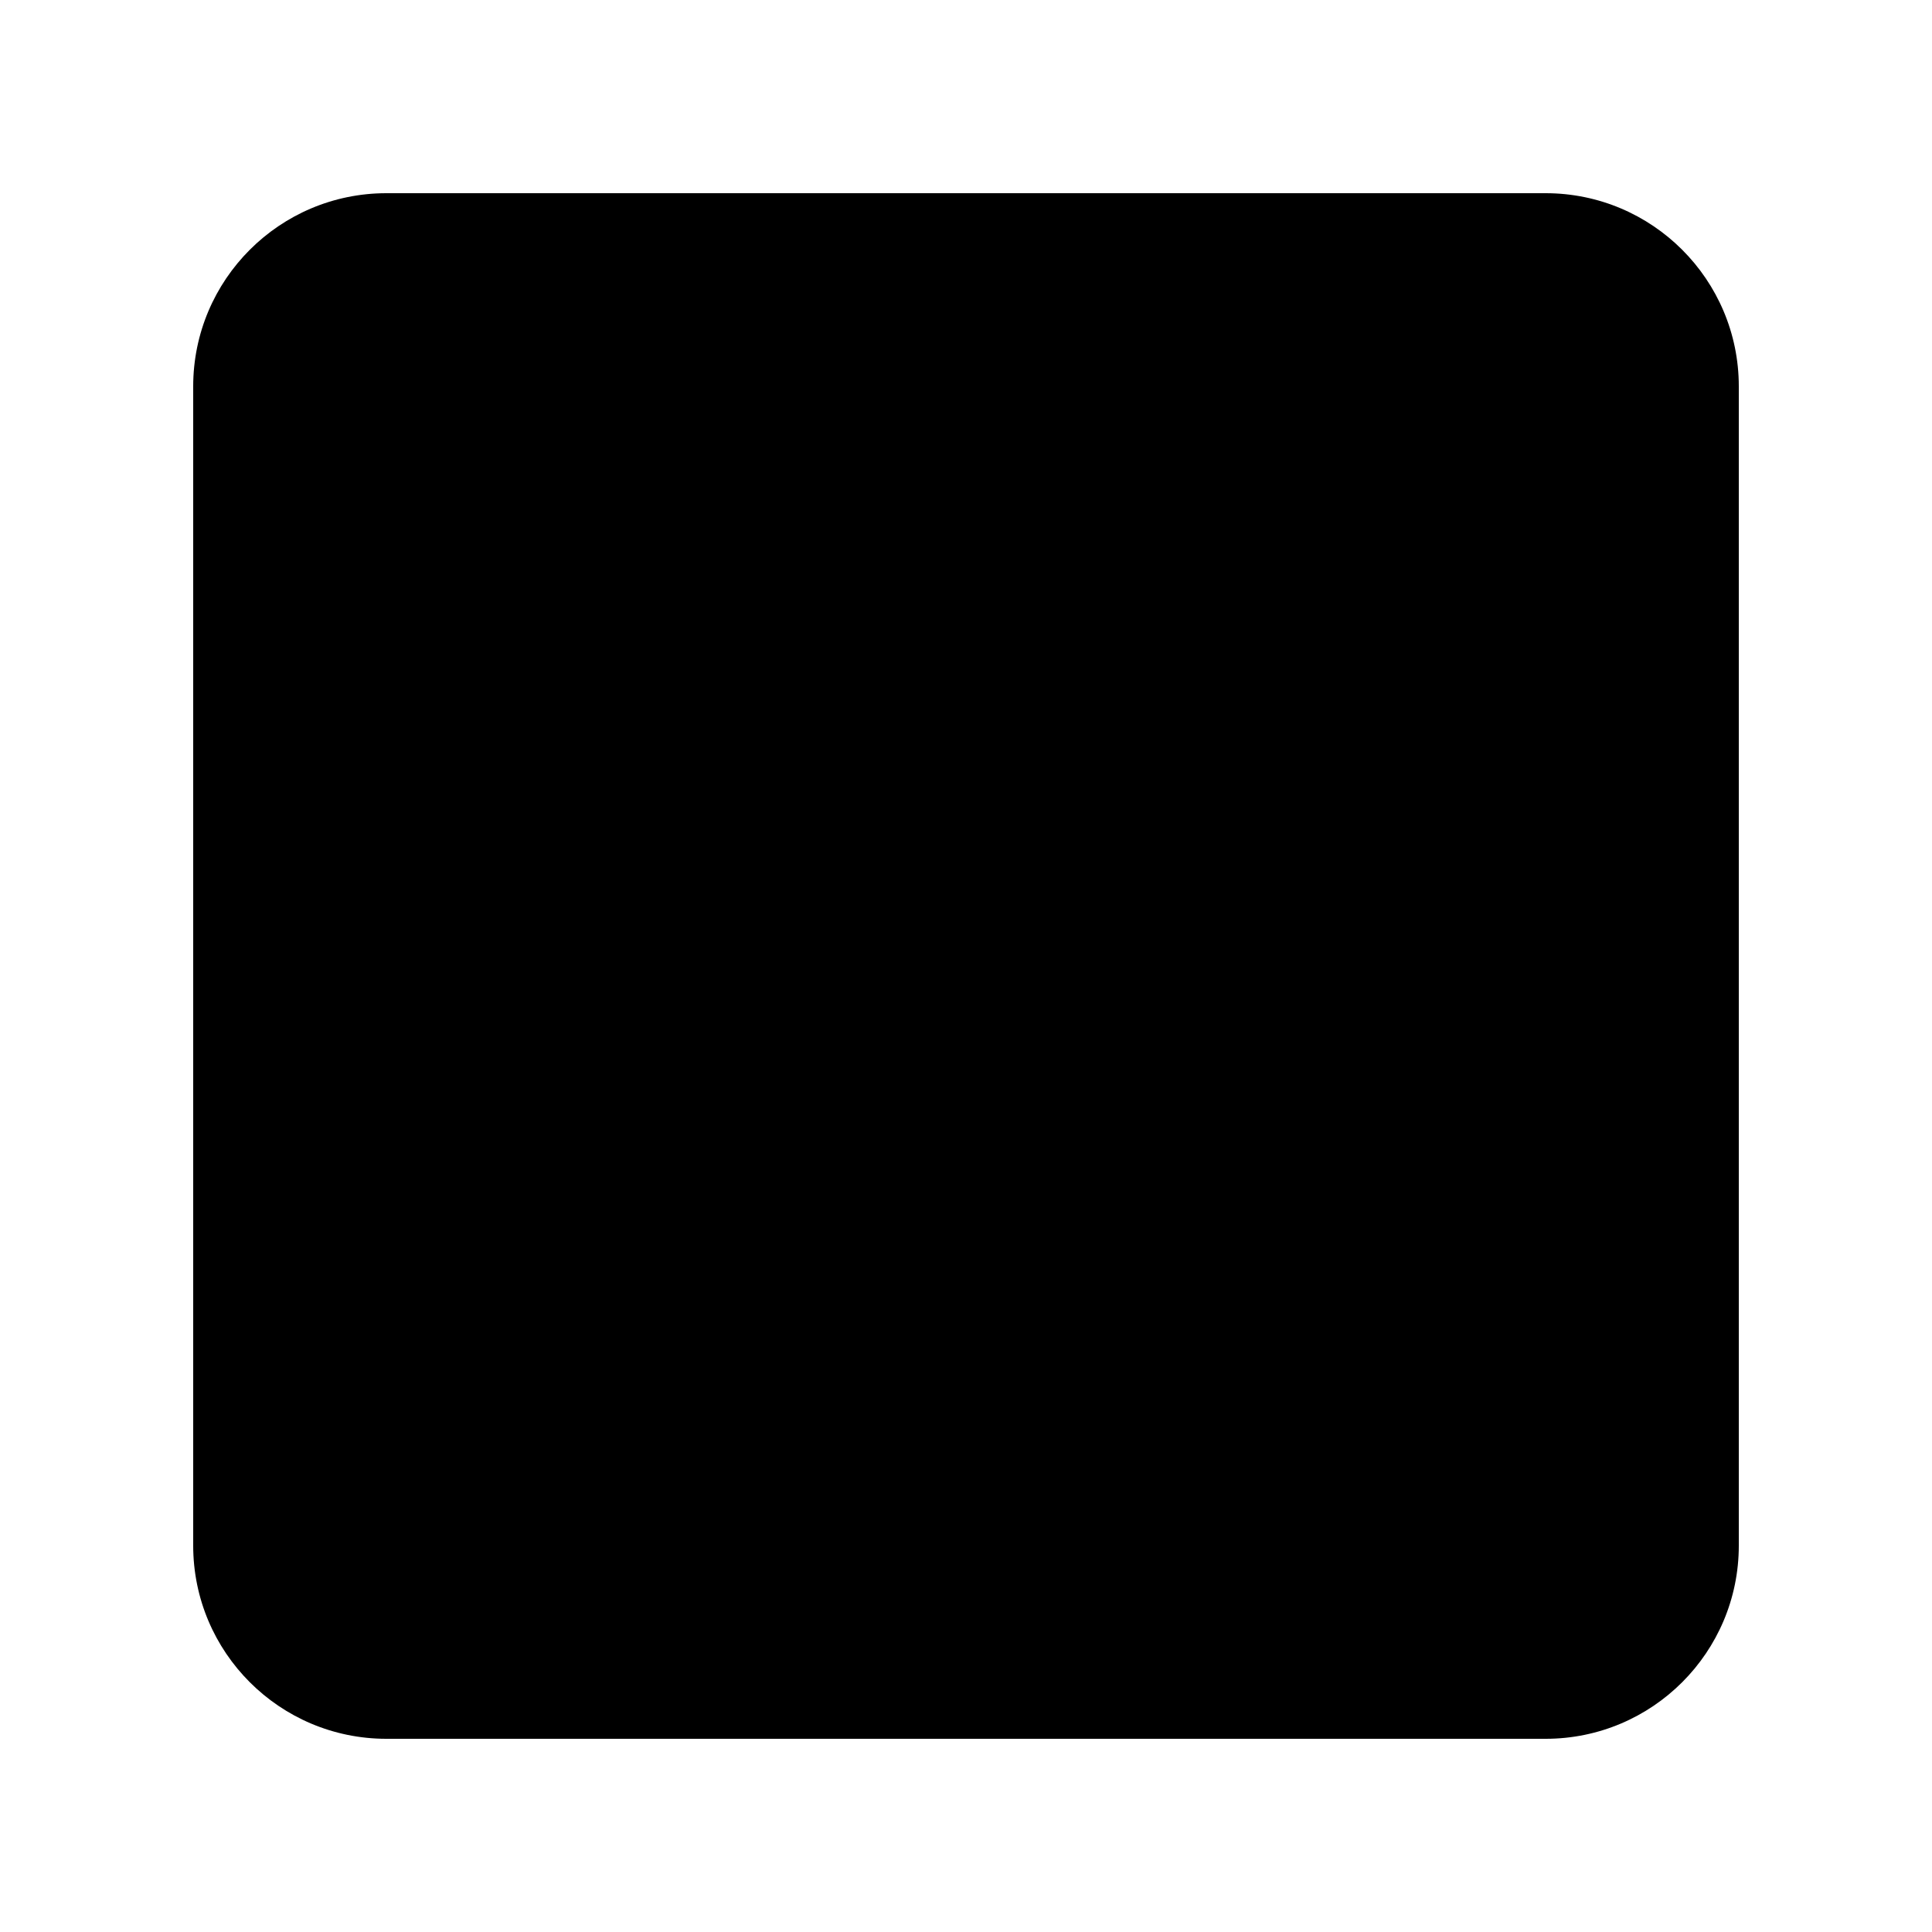
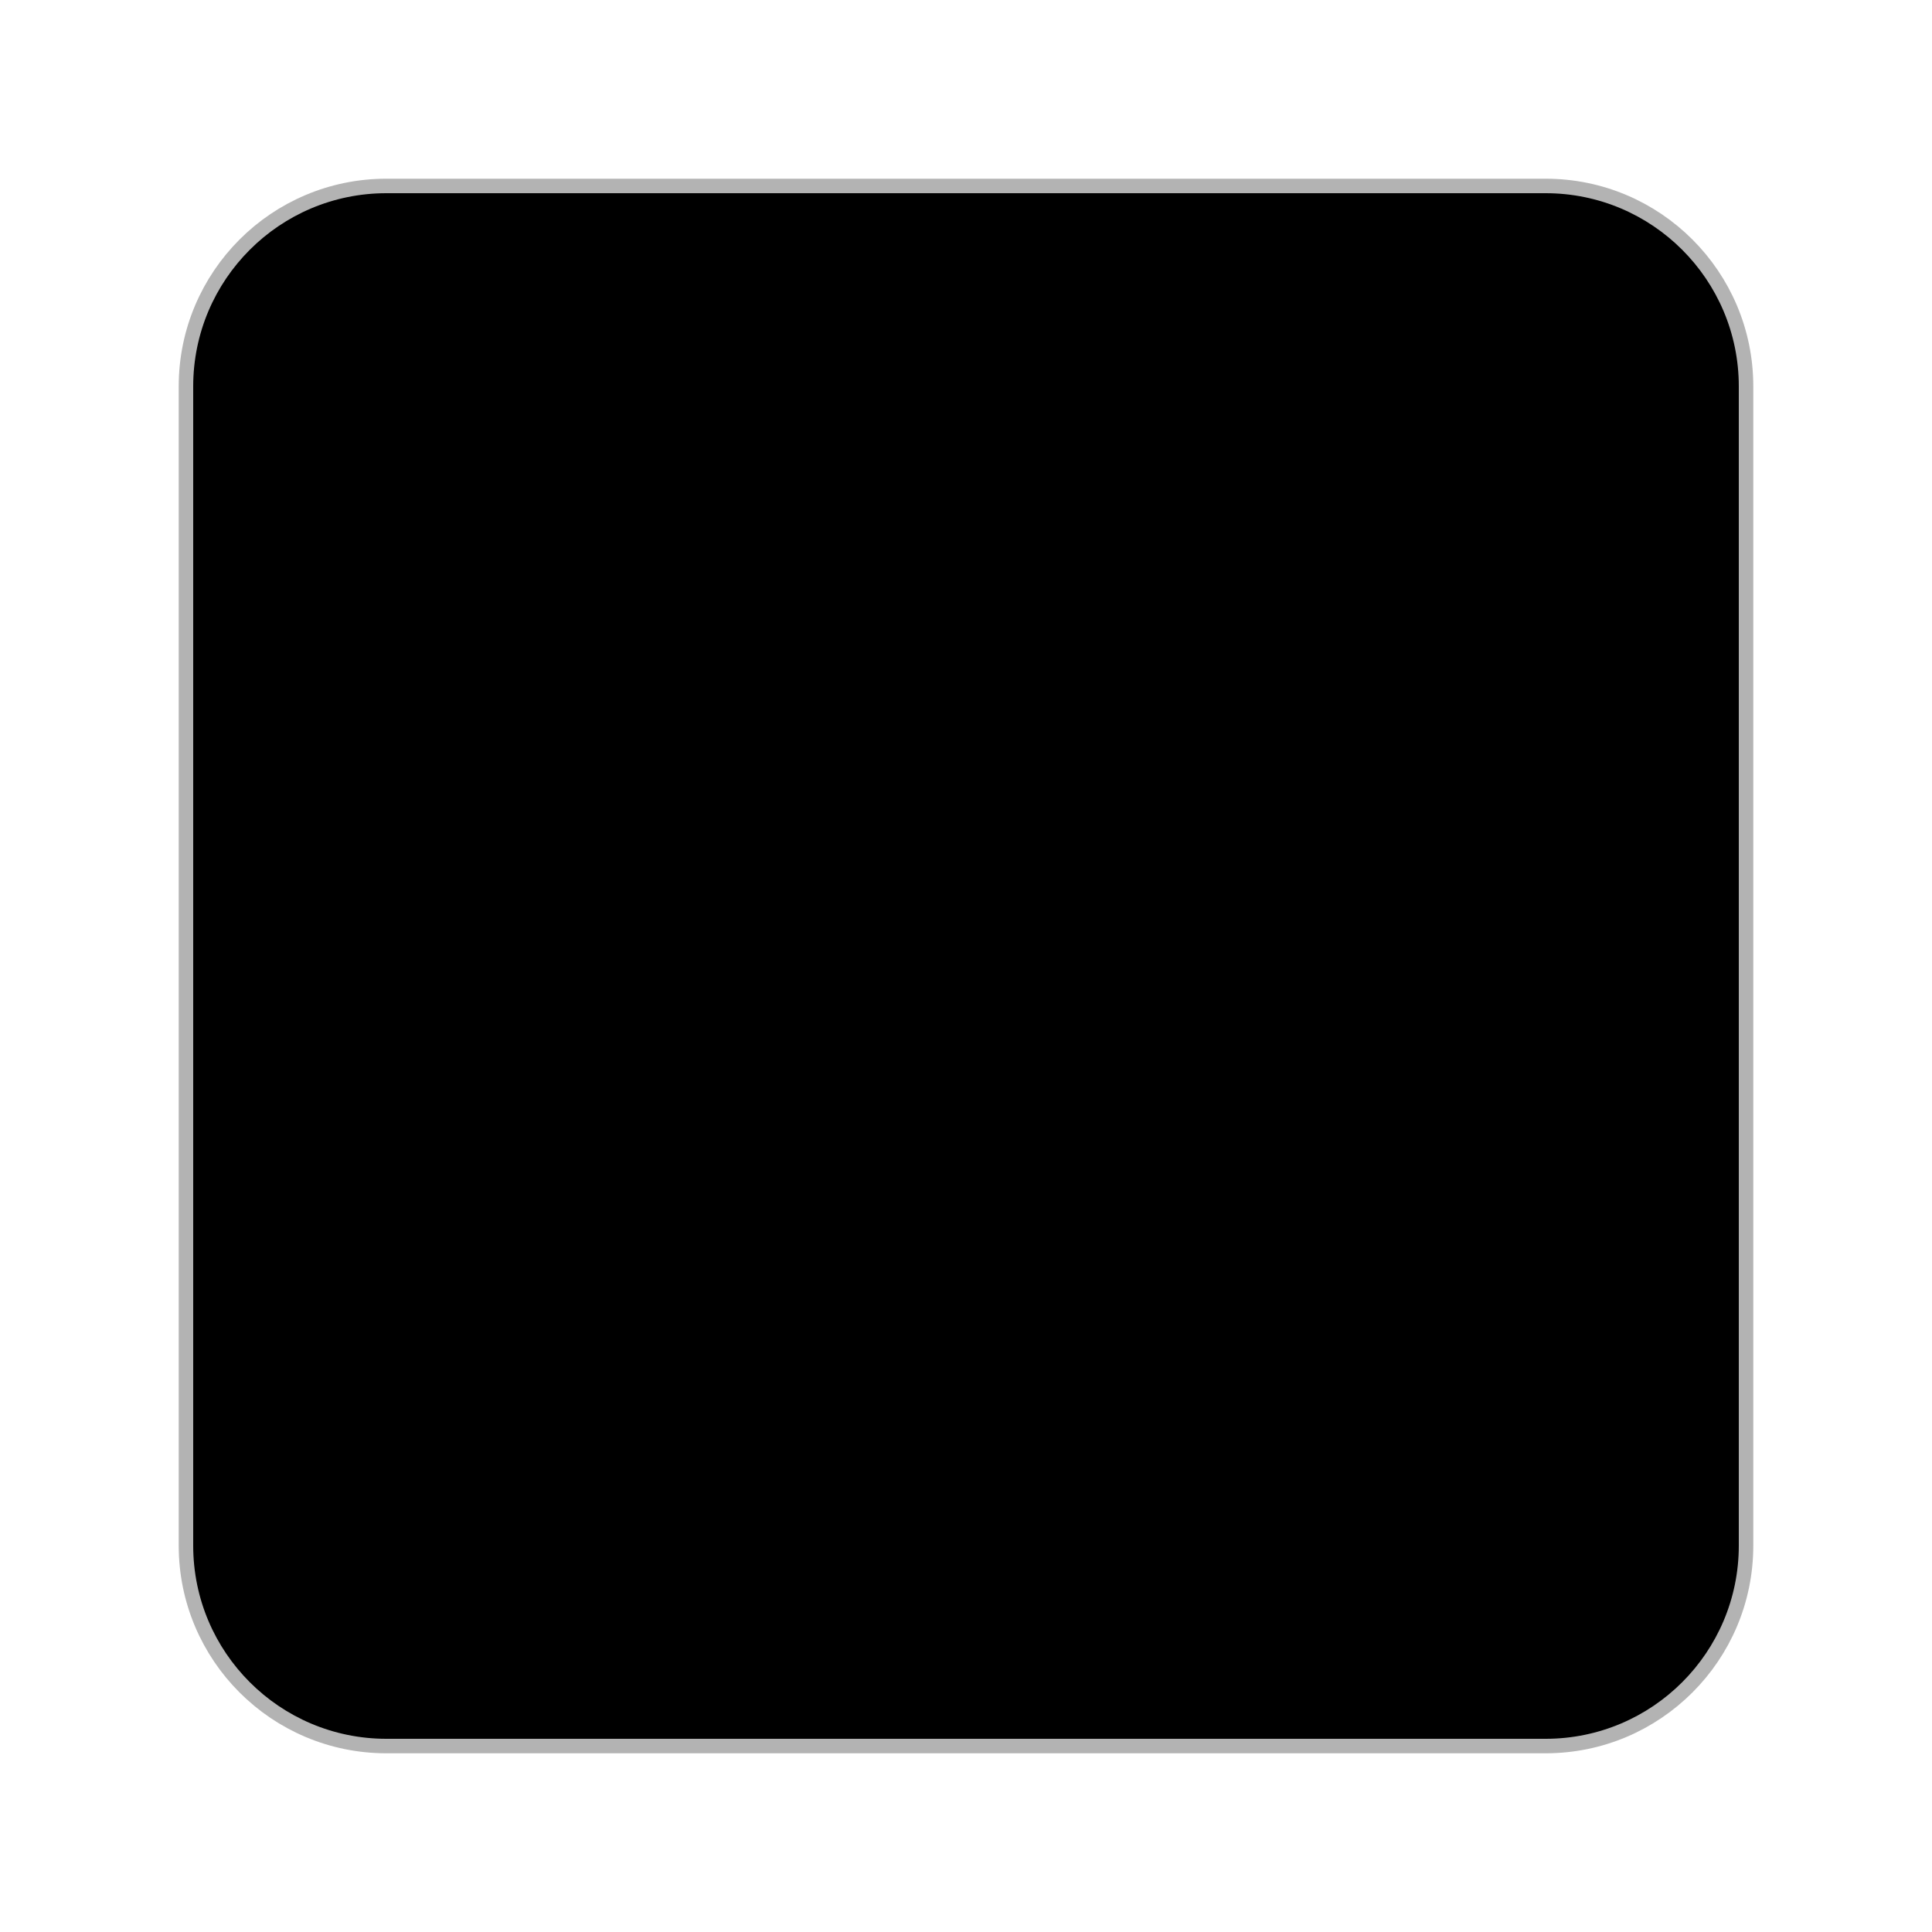
<svg xmlns="http://www.w3.org/2000/svg" viewBox="0 0 20 20" version="1.1">
-   <g id="ic_video_end" stroke="none" stroke-width="1" fill="none" fill-rule="evenodd">
+   <g id="ic_video_end" stroke="#000000" stroke-opacity="0.3" stroke-width="0.3" fill-rule="evenodd">
    <g id="编组" fill="#000000">
      <rect id="Rectangle-11" x="2" y="2" width="16" height="16" rx="2" />
    </g>
  </g>
</svg>
